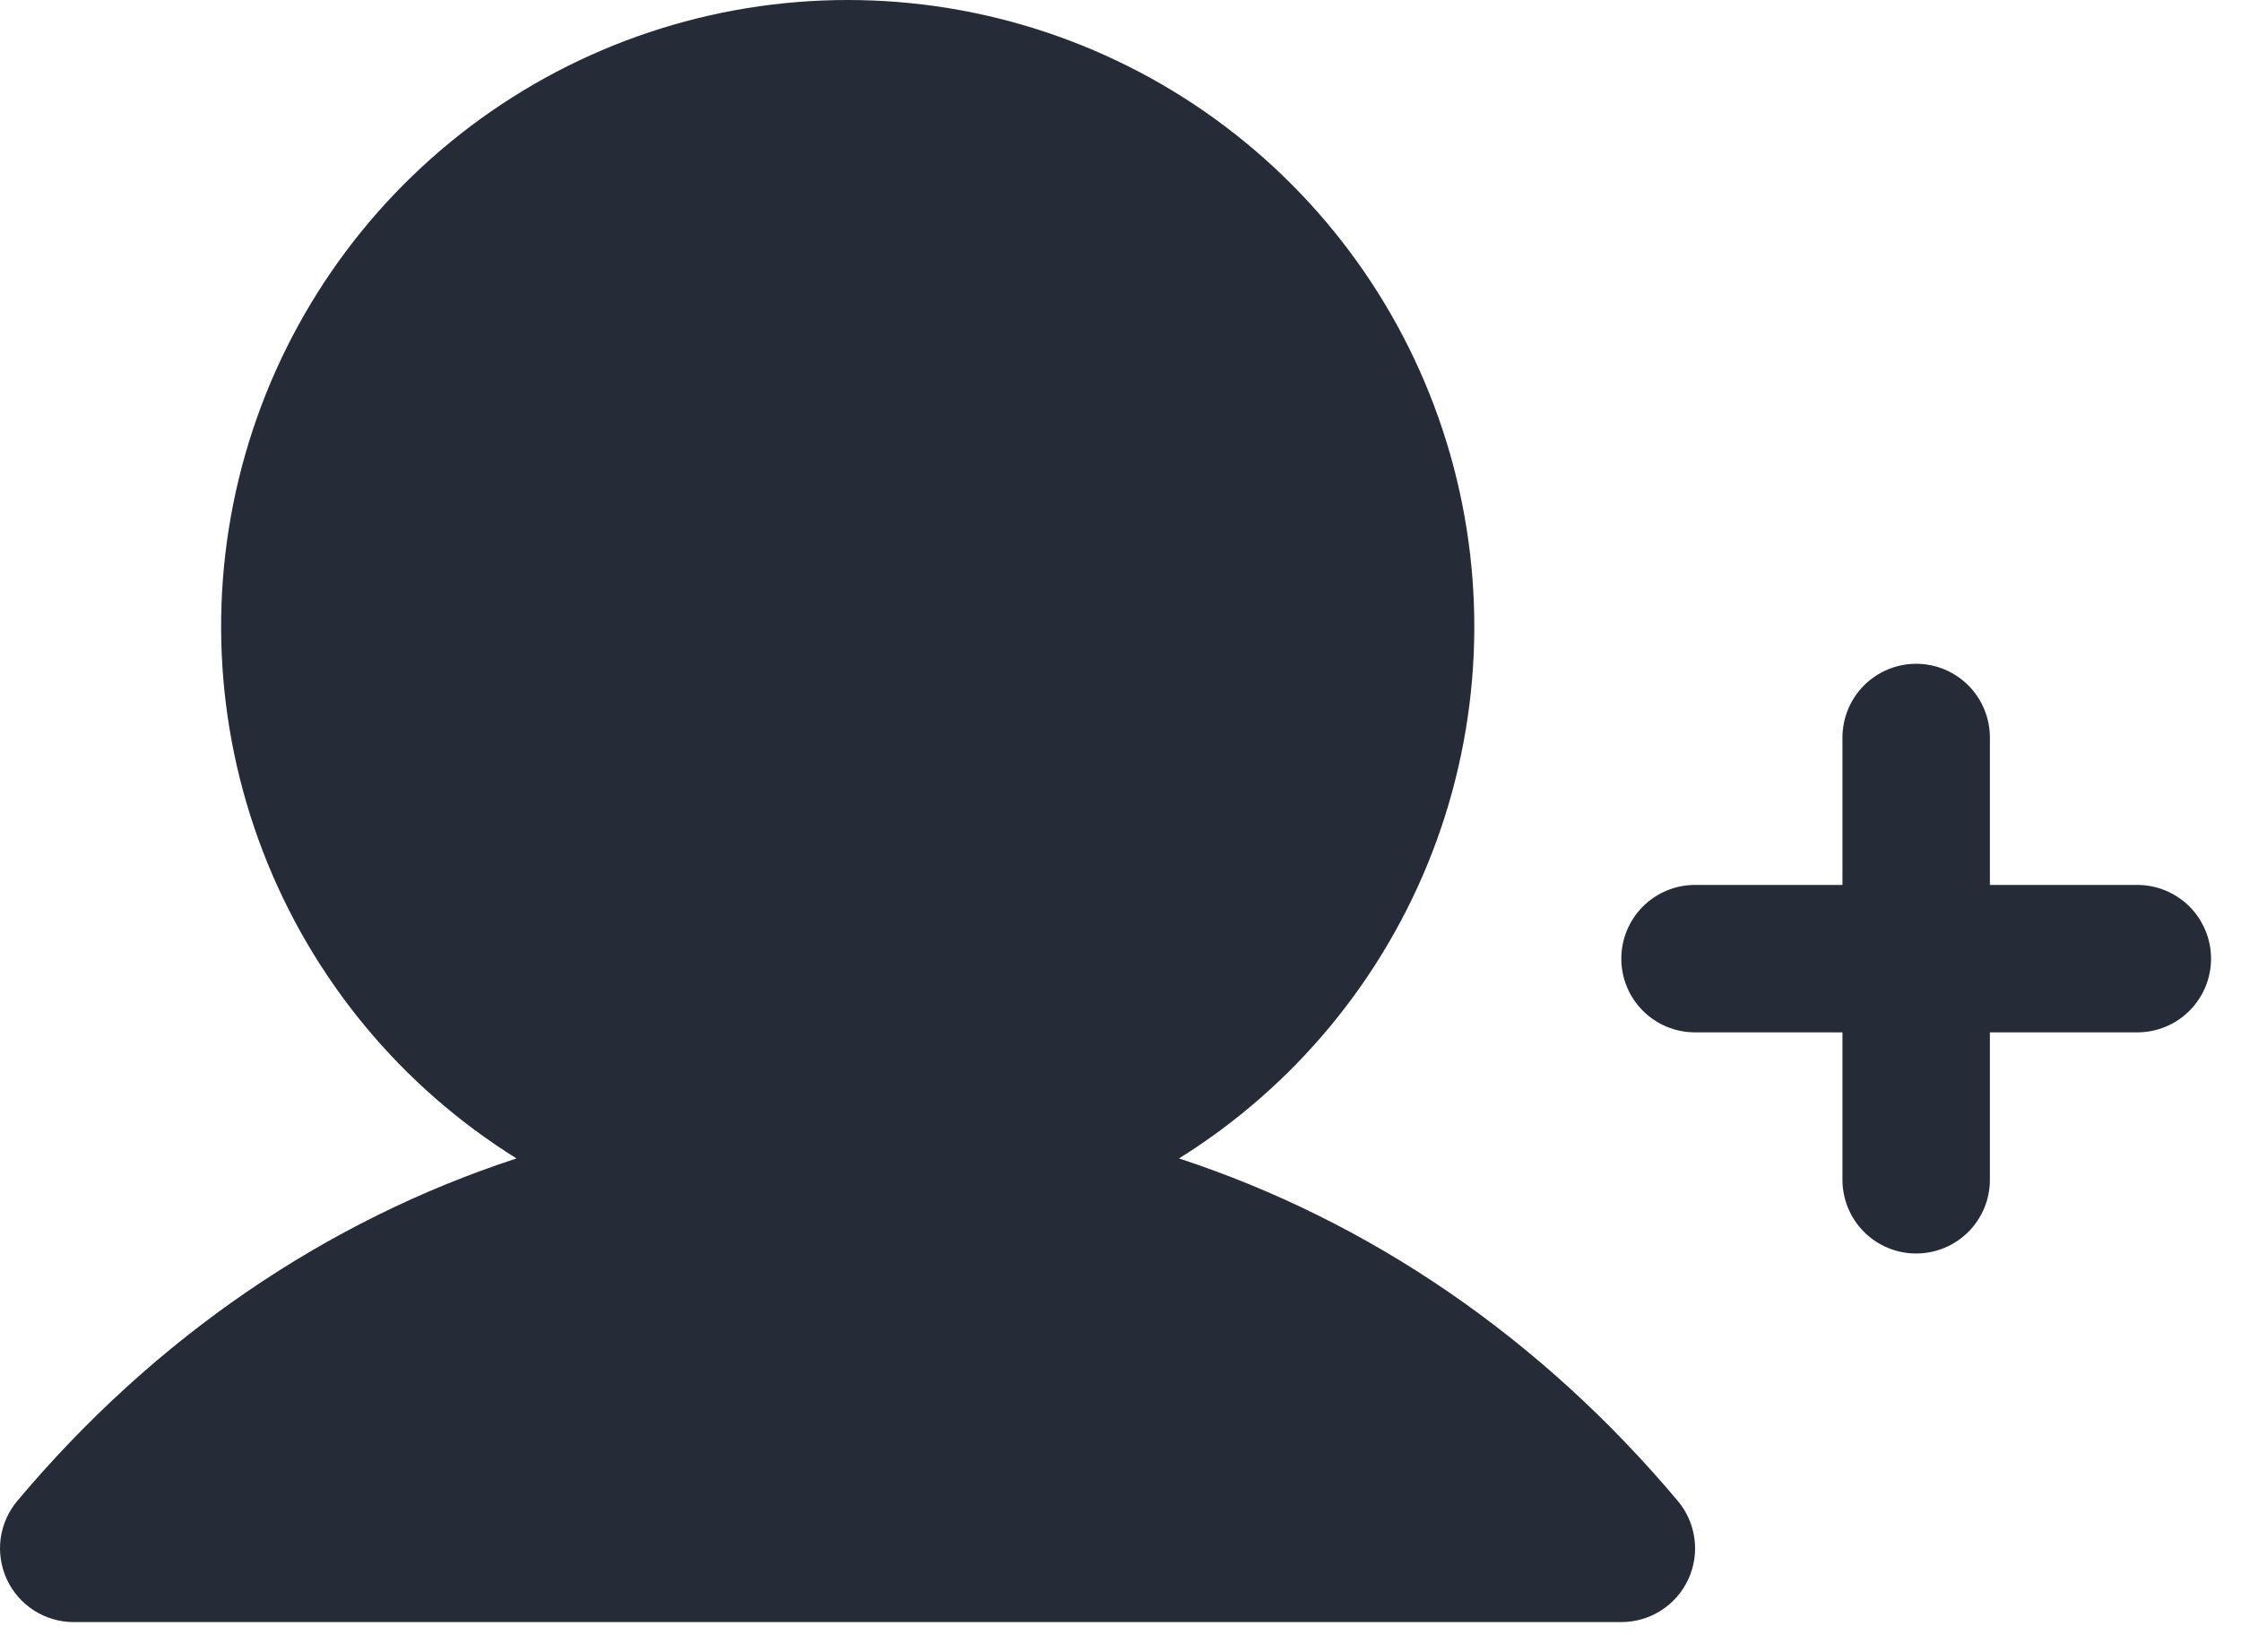
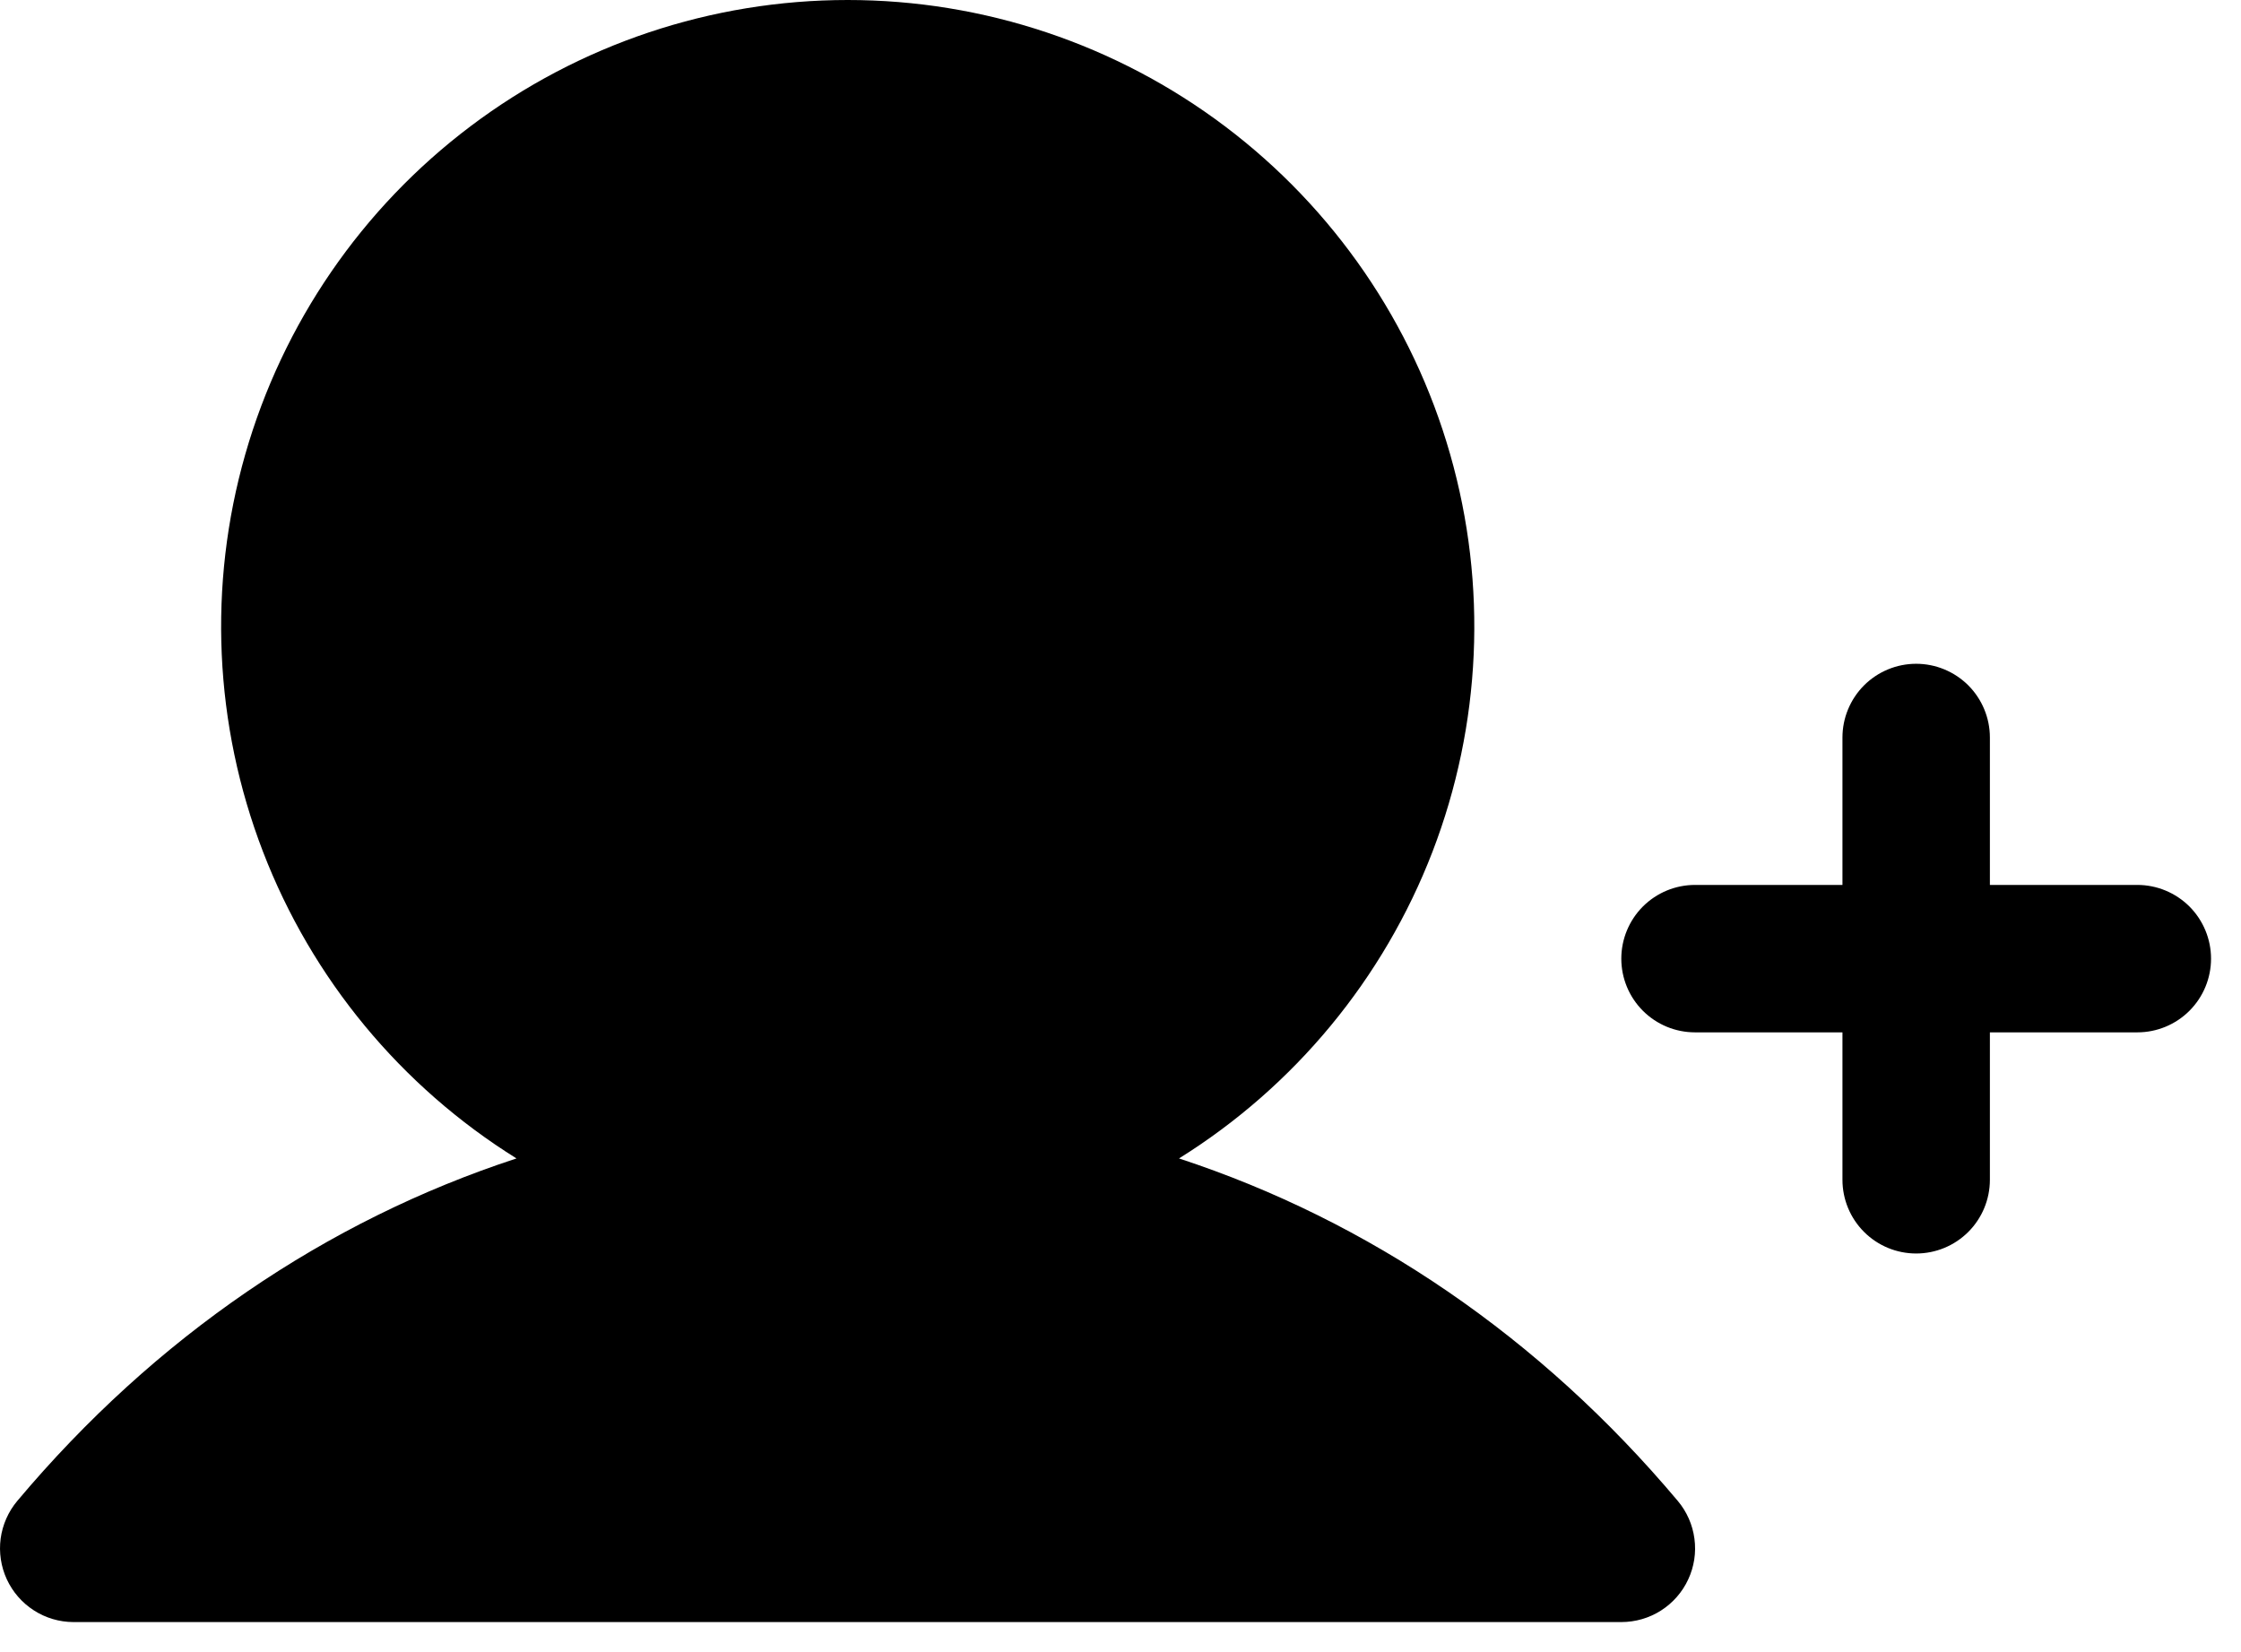
<svg xmlns="http://www.w3.org/2000/svg" width="38" height="28" viewBox="0 0 38 28" fill="none">
-   <path d="M37.492 16.256C37.492 16.588 37.36 16.906 37.126 17.14C36.891 17.375 36.573 17.506 36.242 17.506H33.742V20.006C33.742 20.338 33.61 20.656 33.376 20.89C33.141 21.125 32.823 21.256 32.492 21.256C32.16 21.256 31.843 21.125 31.608 20.89C31.374 20.656 31.242 20.338 31.242 20.006V17.506H28.742C28.41 17.506 28.093 17.375 27.858 17.14C27.624 16.906 27.492 16.588 27.492 16.256C27.492 15.925 27.624 15.607 27.858 15.372C28.093 15.138 28.41 15.006 28.742 15.006H31.242V12.506C31.242 12.175 31.374 11.857 31.608 11.622C31.843 11.388 32.16 11.256 32.492 11.256C32.823 11.256 33.141 11.388 33.376 11.622C33.61 11.857 33.742 12.175 33.742 12.506V15.006H36.242C36.573 15.006 36.891 15.138 37.126 15.372C37.36 15.607 37.492 15.925 37.492 16.256ZM19.992 19.644C21.951 18.423 23.46 16.598 24.29 14.444C25.119 12.289 25.225 9.923 24.59 7.704C23.956 5.484 22.615 3.532 20.772 2.142C18.929 0.752 16.683 0 14.375 0C12.066 0 9.82 0.752 7.977 2.142C6.134 3.532 4.794 5.484 4.159 7.704C3.524 9.923 3.63 12.289 4.46 14.444C5.289 16.598 6.798 18.423 8.758 19.644C5.531 20.7 2.628 22.673 0.293 25.452C0.141 25.633 0.043 25.855 0.011 26.09C-0.02 26.325 0.016 26.565 0.115 26.78C0.215 26.996 0.373 27.178 0.573 27.307C0.772 27.436 1.005 27.505 1.242 27.506H27.492C27.73 27.506 27.963 27.439 28.164 27.311C28.365 27.183 28.526 27 28.626 26.784C28.727 26.569 28.764 26.328 28.732 26.092C28.701 25.856 28.603 25.634 28.45 25.452C26.114 22.673 23.211 20.7 19.992 19.644Z" fill="#252B37" />
+   <path d="M37.492 16.256C37.492 16.588 37.36 16.906 37.126 17.14C36.891 17.375 36.573 17.506 36.242 17.506H33.742V20.006C33.742 20.338 33.61 20.656 33.376 20.89C33.141 21.125 32.823 21.256 32.492 21.256C32.16 21.256 31.843 21.125 31.608 20.89C31.374 20.656 31.242 20.338 31.242 20.006V17.506H28.742C28.41 17.506 28.093 17.375 27.858 17.14C27.624 16.906 27.492 16.588 27.492 16.256C27.492 15.925 27.624 15.607 27.858 15.372C28.093 15.138 28.41 15.006 28.742 15.006H31.242V12.506C31.242 12.175 31.374 11.857 31.608 11.622C31.843 11.388 32.16 11.256 32.492 11.256C32.823 11.256 33.141 11.388 33.376 11.622C33.61 11.857 33.742 12.175 33.742 12.506V15.006H36.242C36.573 15.006 36.891 15.138 37.126 15.372C37.36 15.607 37.492 15.925 37.492 16.256ZM19.992 19.644C21.951 18.423 23.46 16.598 24.29 14.444C25.119 12.289 25.225 9.923 24.59 7.704C23.956 5.484 22.615 3.532 20.772 2.142C18.929 0.752 16.683 0 14.375 0C12.066 0 9.82 0.752 7.977 2.142C6.134 3.532 4.794 5.484 4.159 7.704C3.524 9.923 3.63 12.289 4.46 14.444C5.289 16.598 6.798 18.423 8.758 19.644C5.531 20.7 2.628 22.673 0.293 25.452C0.141 25.633 0.043 25.855 0.011 26.09C-0.02 26.325 0.016 26.565 0.115 26.78C0.215 26.996 0.373 27.178 0.573 27.307C0.772 27.436 1.005 27.505 1.242 27.506H27.492C27.73 27.506 27.963 27.439 28.164 27.311C28.365 27.183 28.526 27 28.626 26.784C28.727 26.569 28.764 26.328 28.732 26.092C28.701 25.856 28.603 25.634 28.45 25.452C26.114 22.673 23.211 20.7 19.992 19.644Z" fill="currentColor" />
</svg>
